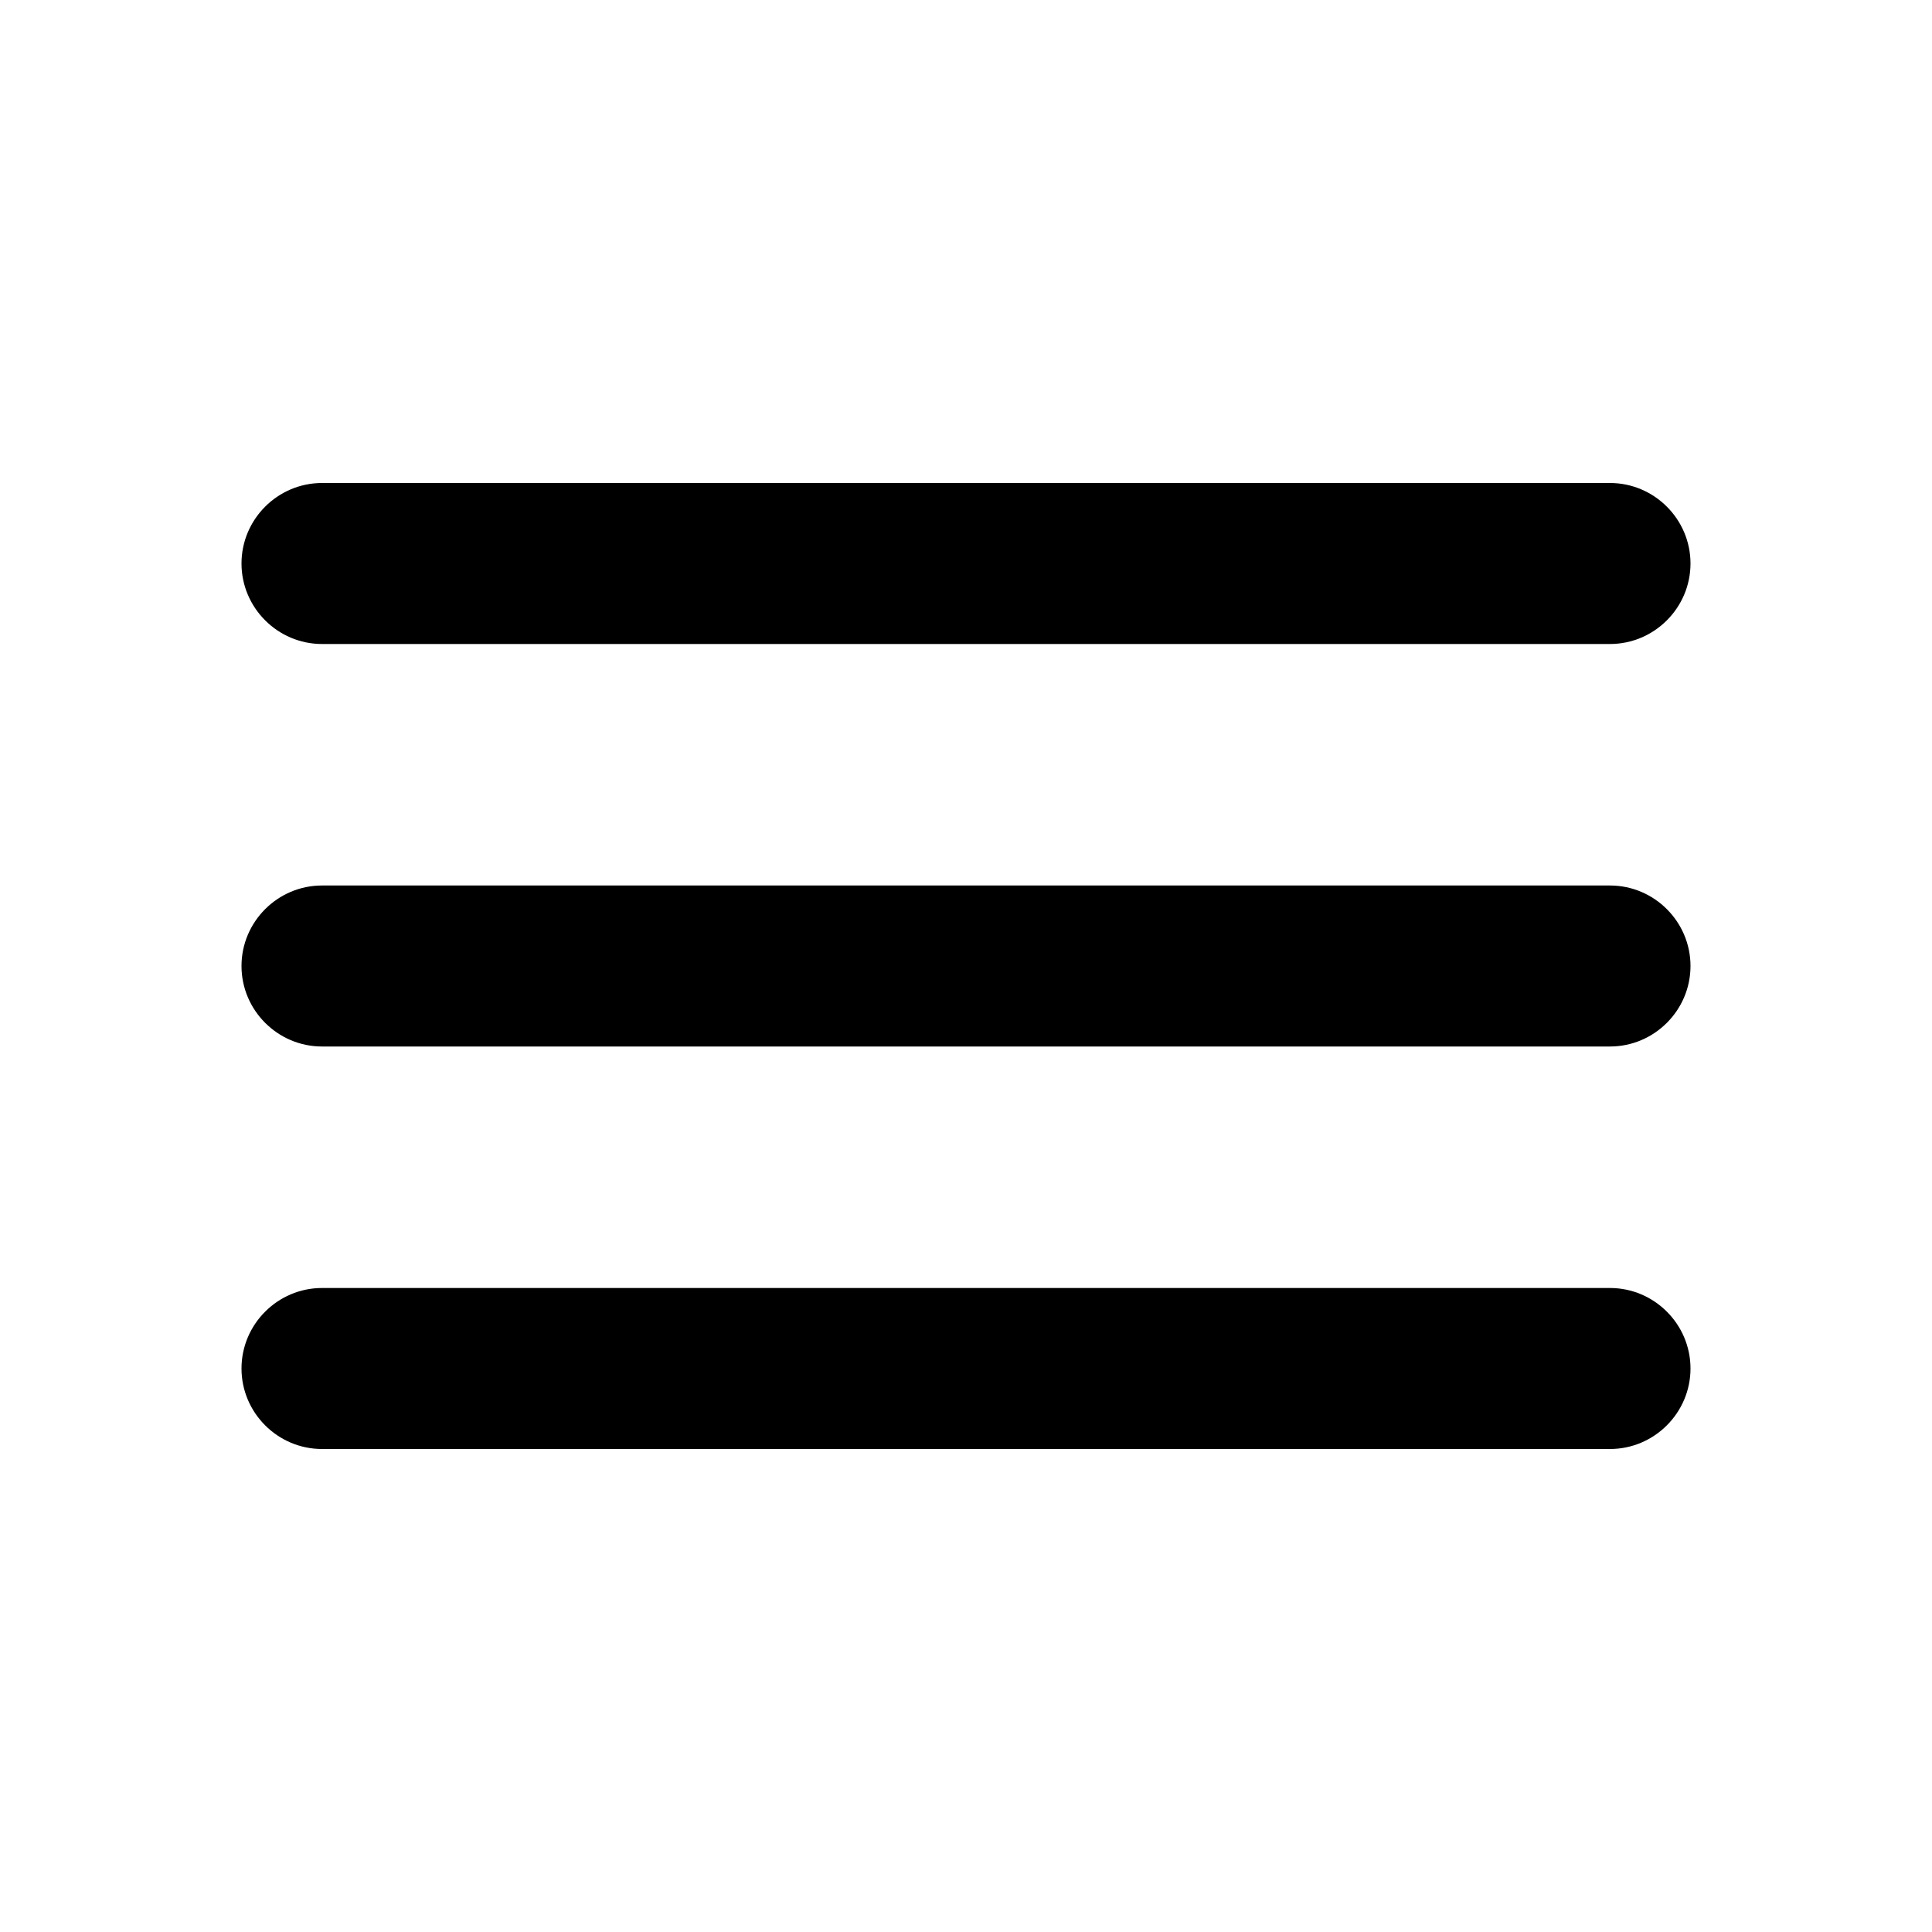
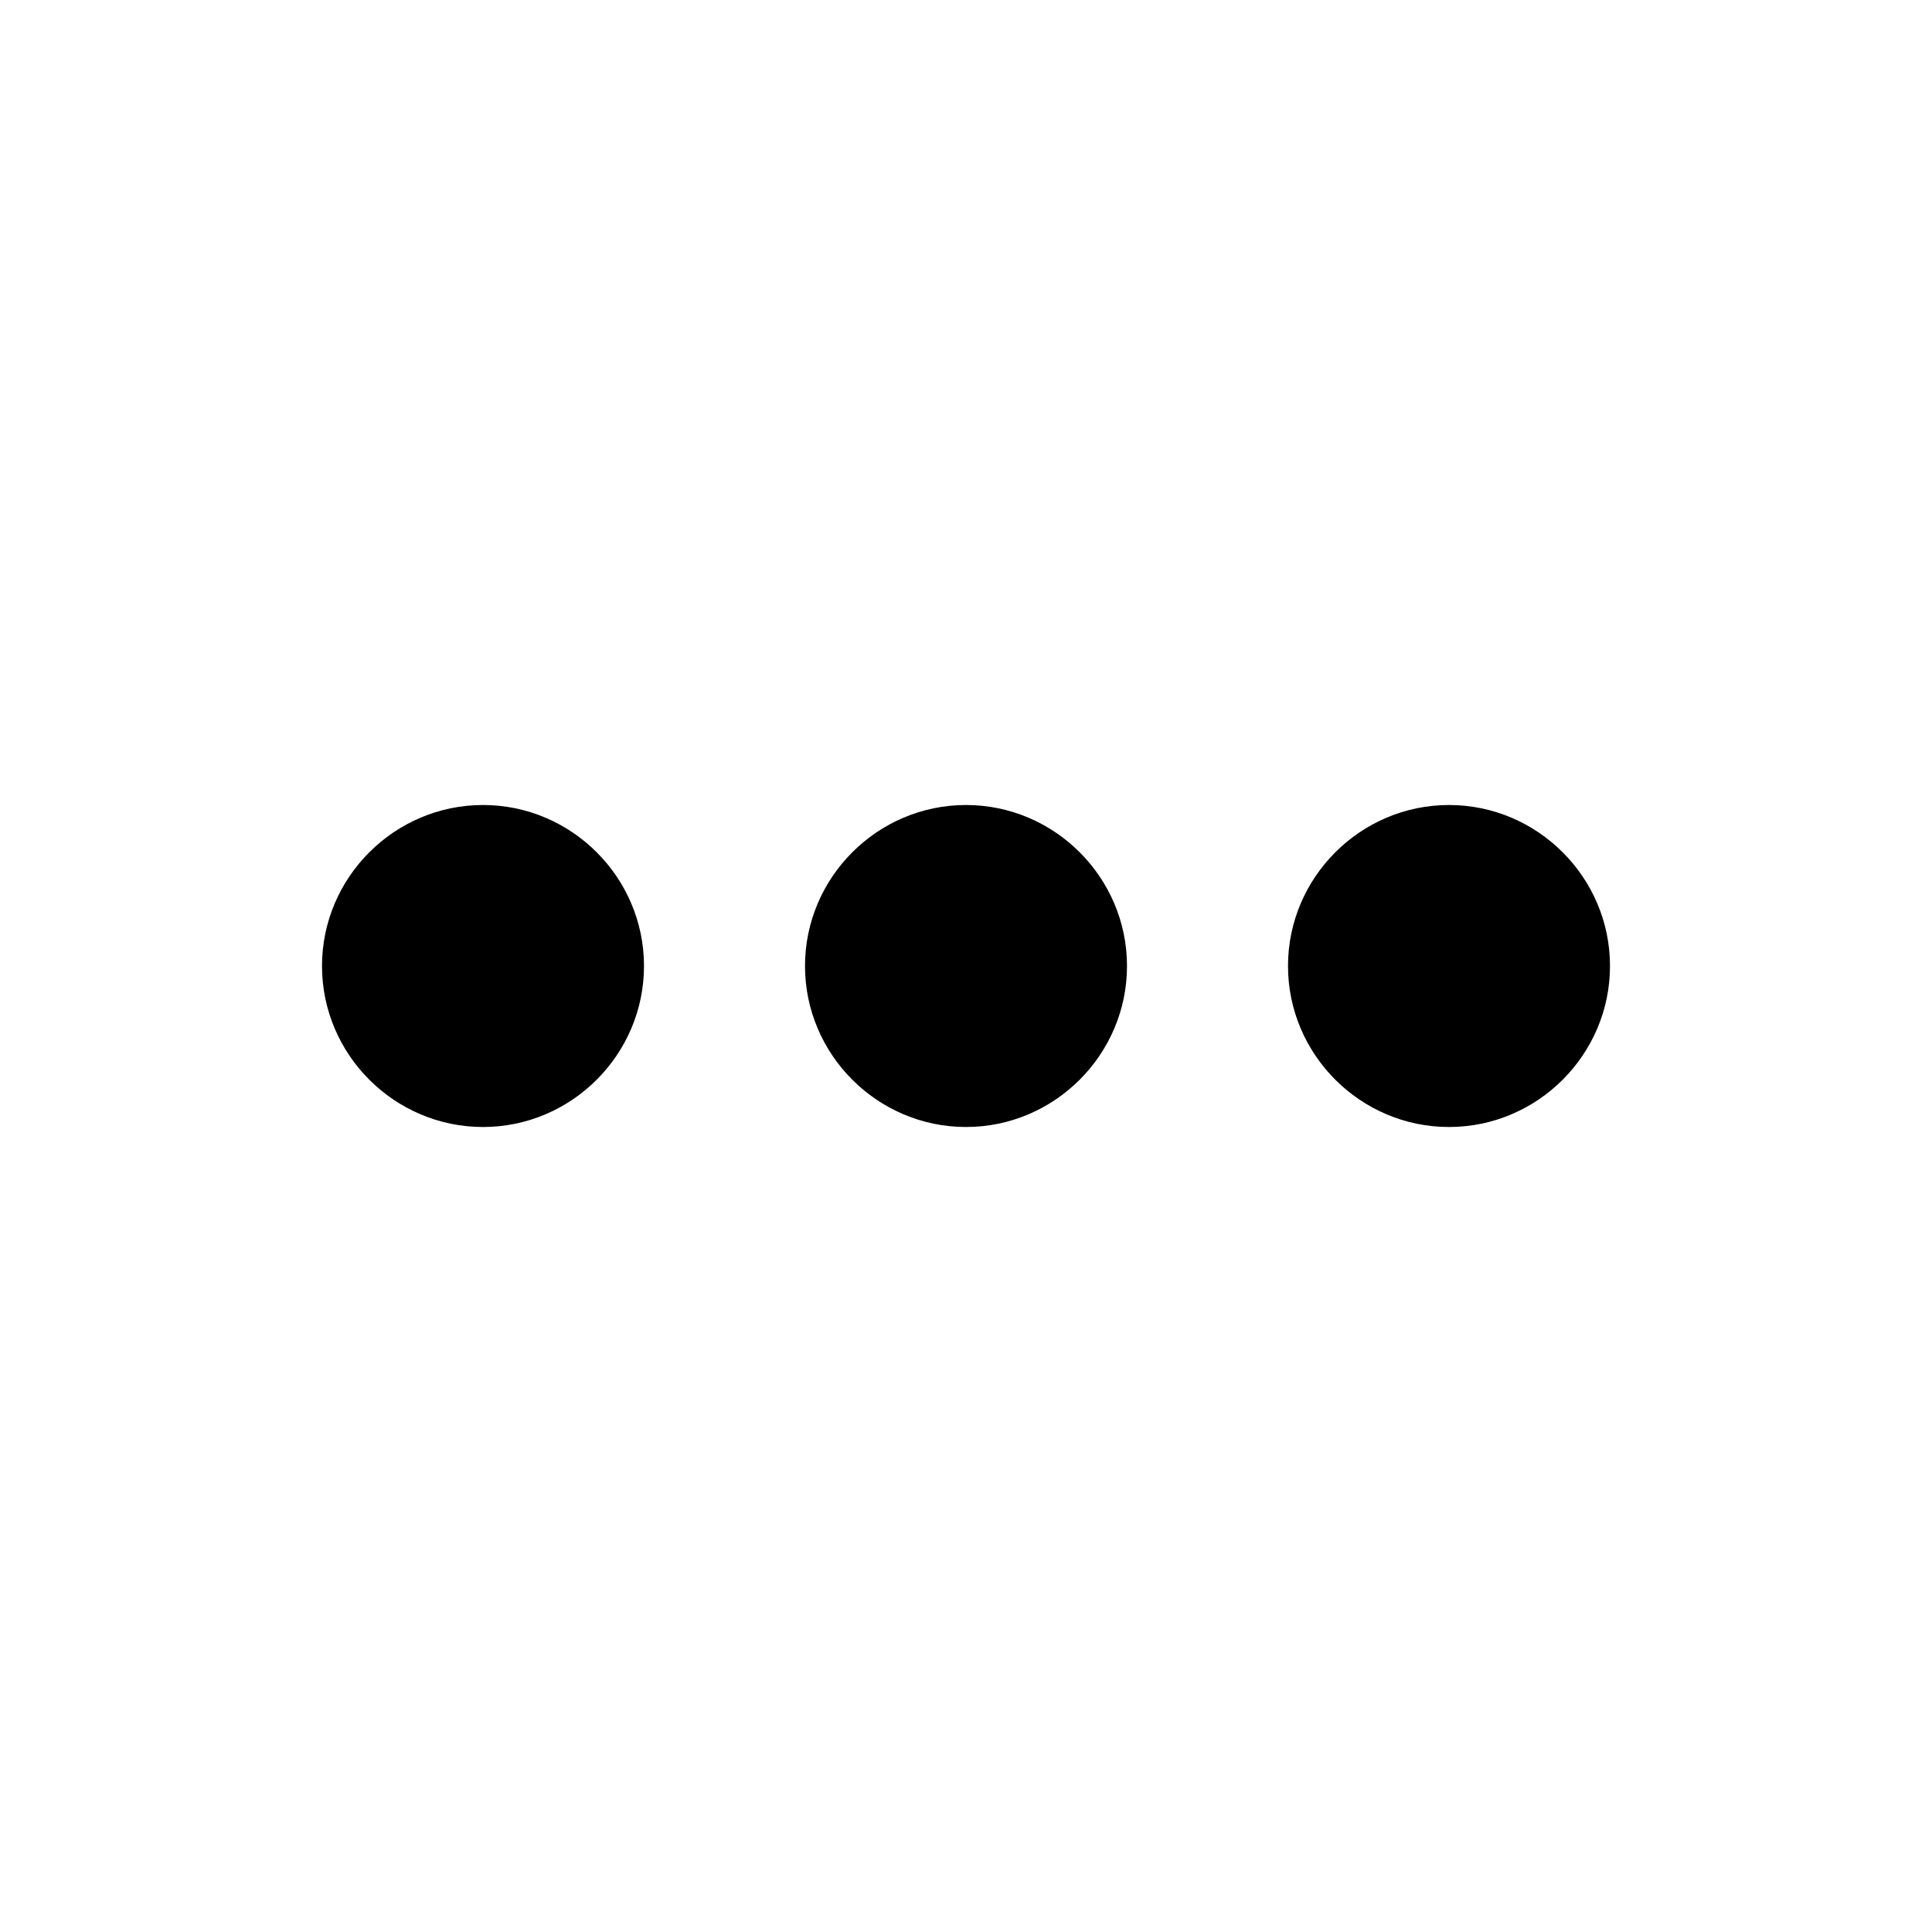
<svg xmlns="http://www.w3.org/2000/svg" height="24px" viewBox="0 0 24 24" width="24px" fill="#000000">
  <path d="M0 0h24v24H0V0z" fill="none" />
-   <path d="M4 18h16c.55 0 1-.45 1-1s-.45-1-1-1H4c-.55 0-1 .45-1 1s.45 1 1 1zm0-5h16c.55 0 1-.45 1-1s-.45-1-1-1H4c-.55 0-1 .45-1 1s.45 1 1 1zM3 7c0 .55.45 1 1 1h16c.55 0 1-.45 1-1s-.45-1-1-1H4c-.55 0-1 .45-1 1z" />
+   <path d="M6 10c-1.1 0-2 .9-2 2s.9 2 2 2 2-.9 2-2-.9-2-2-2zm12 0c-1.1 0-2 .9-2 2s.9 2 2 2 2-.9 2-2-.9-2-2-2zm-6 0c-1.1 0-2 .9-2 2s.9 2 2 2 2-.9 2-2-.9-2-2-2z" />
</svg>
